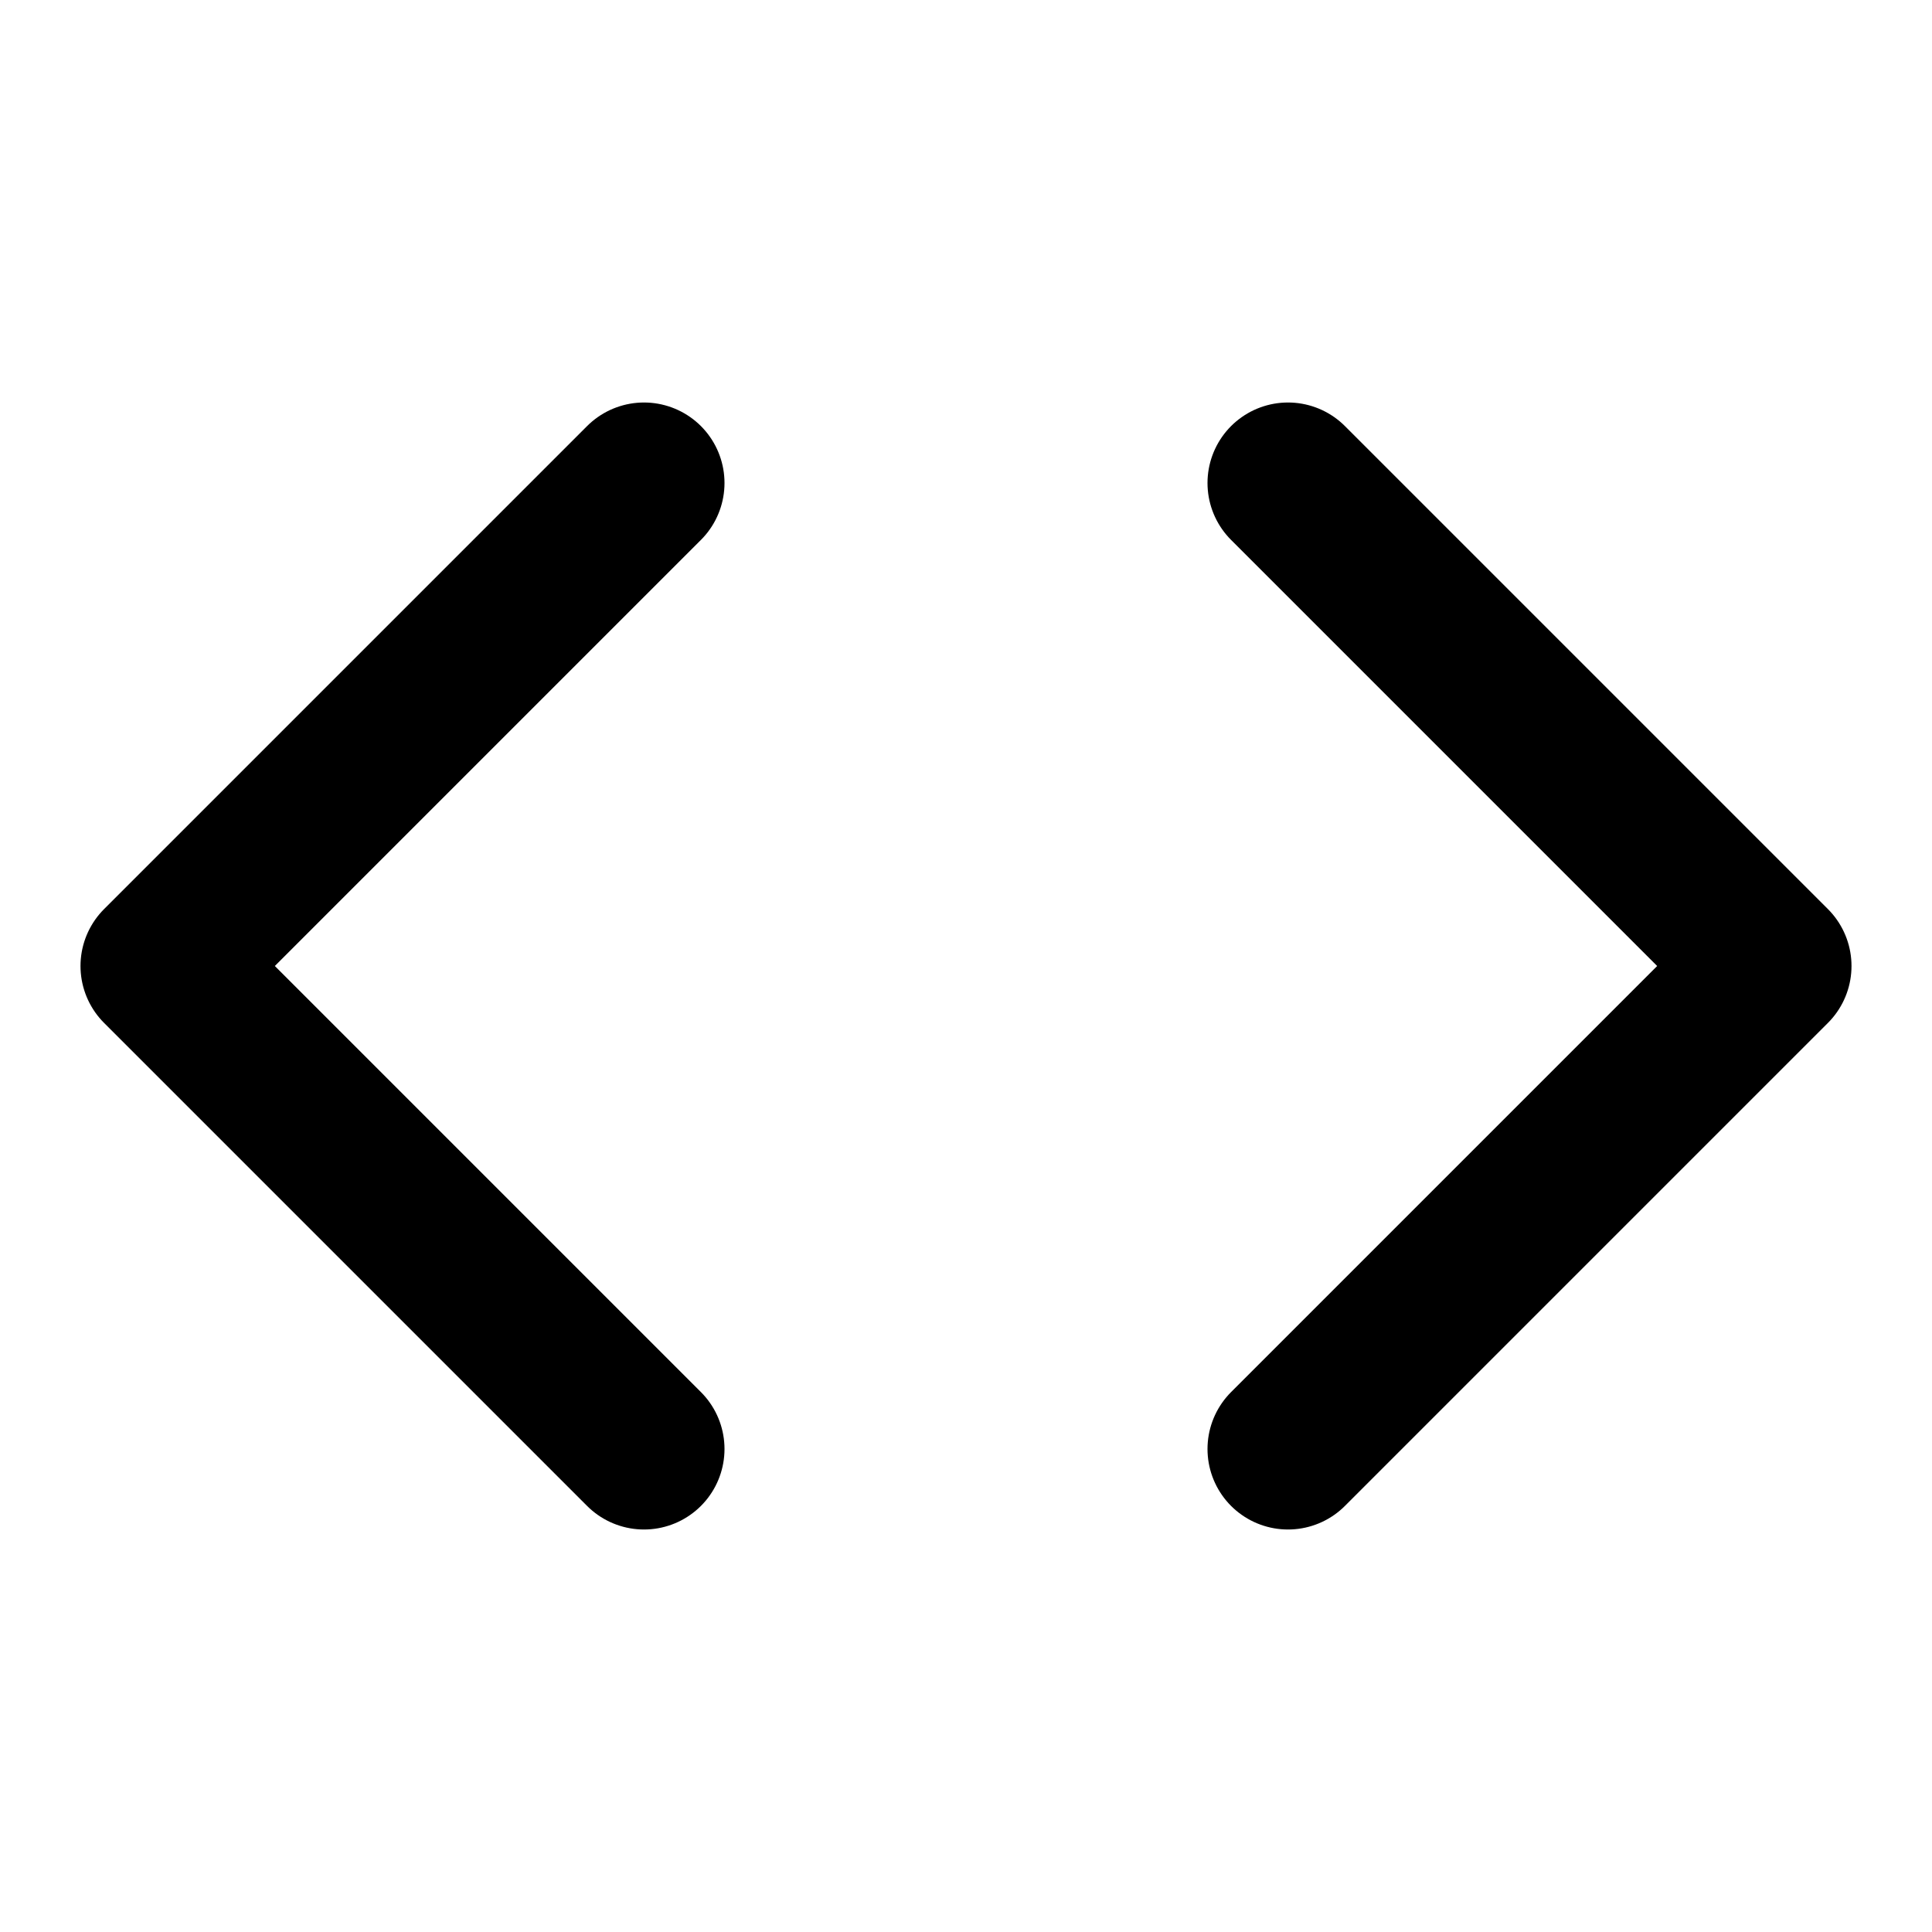
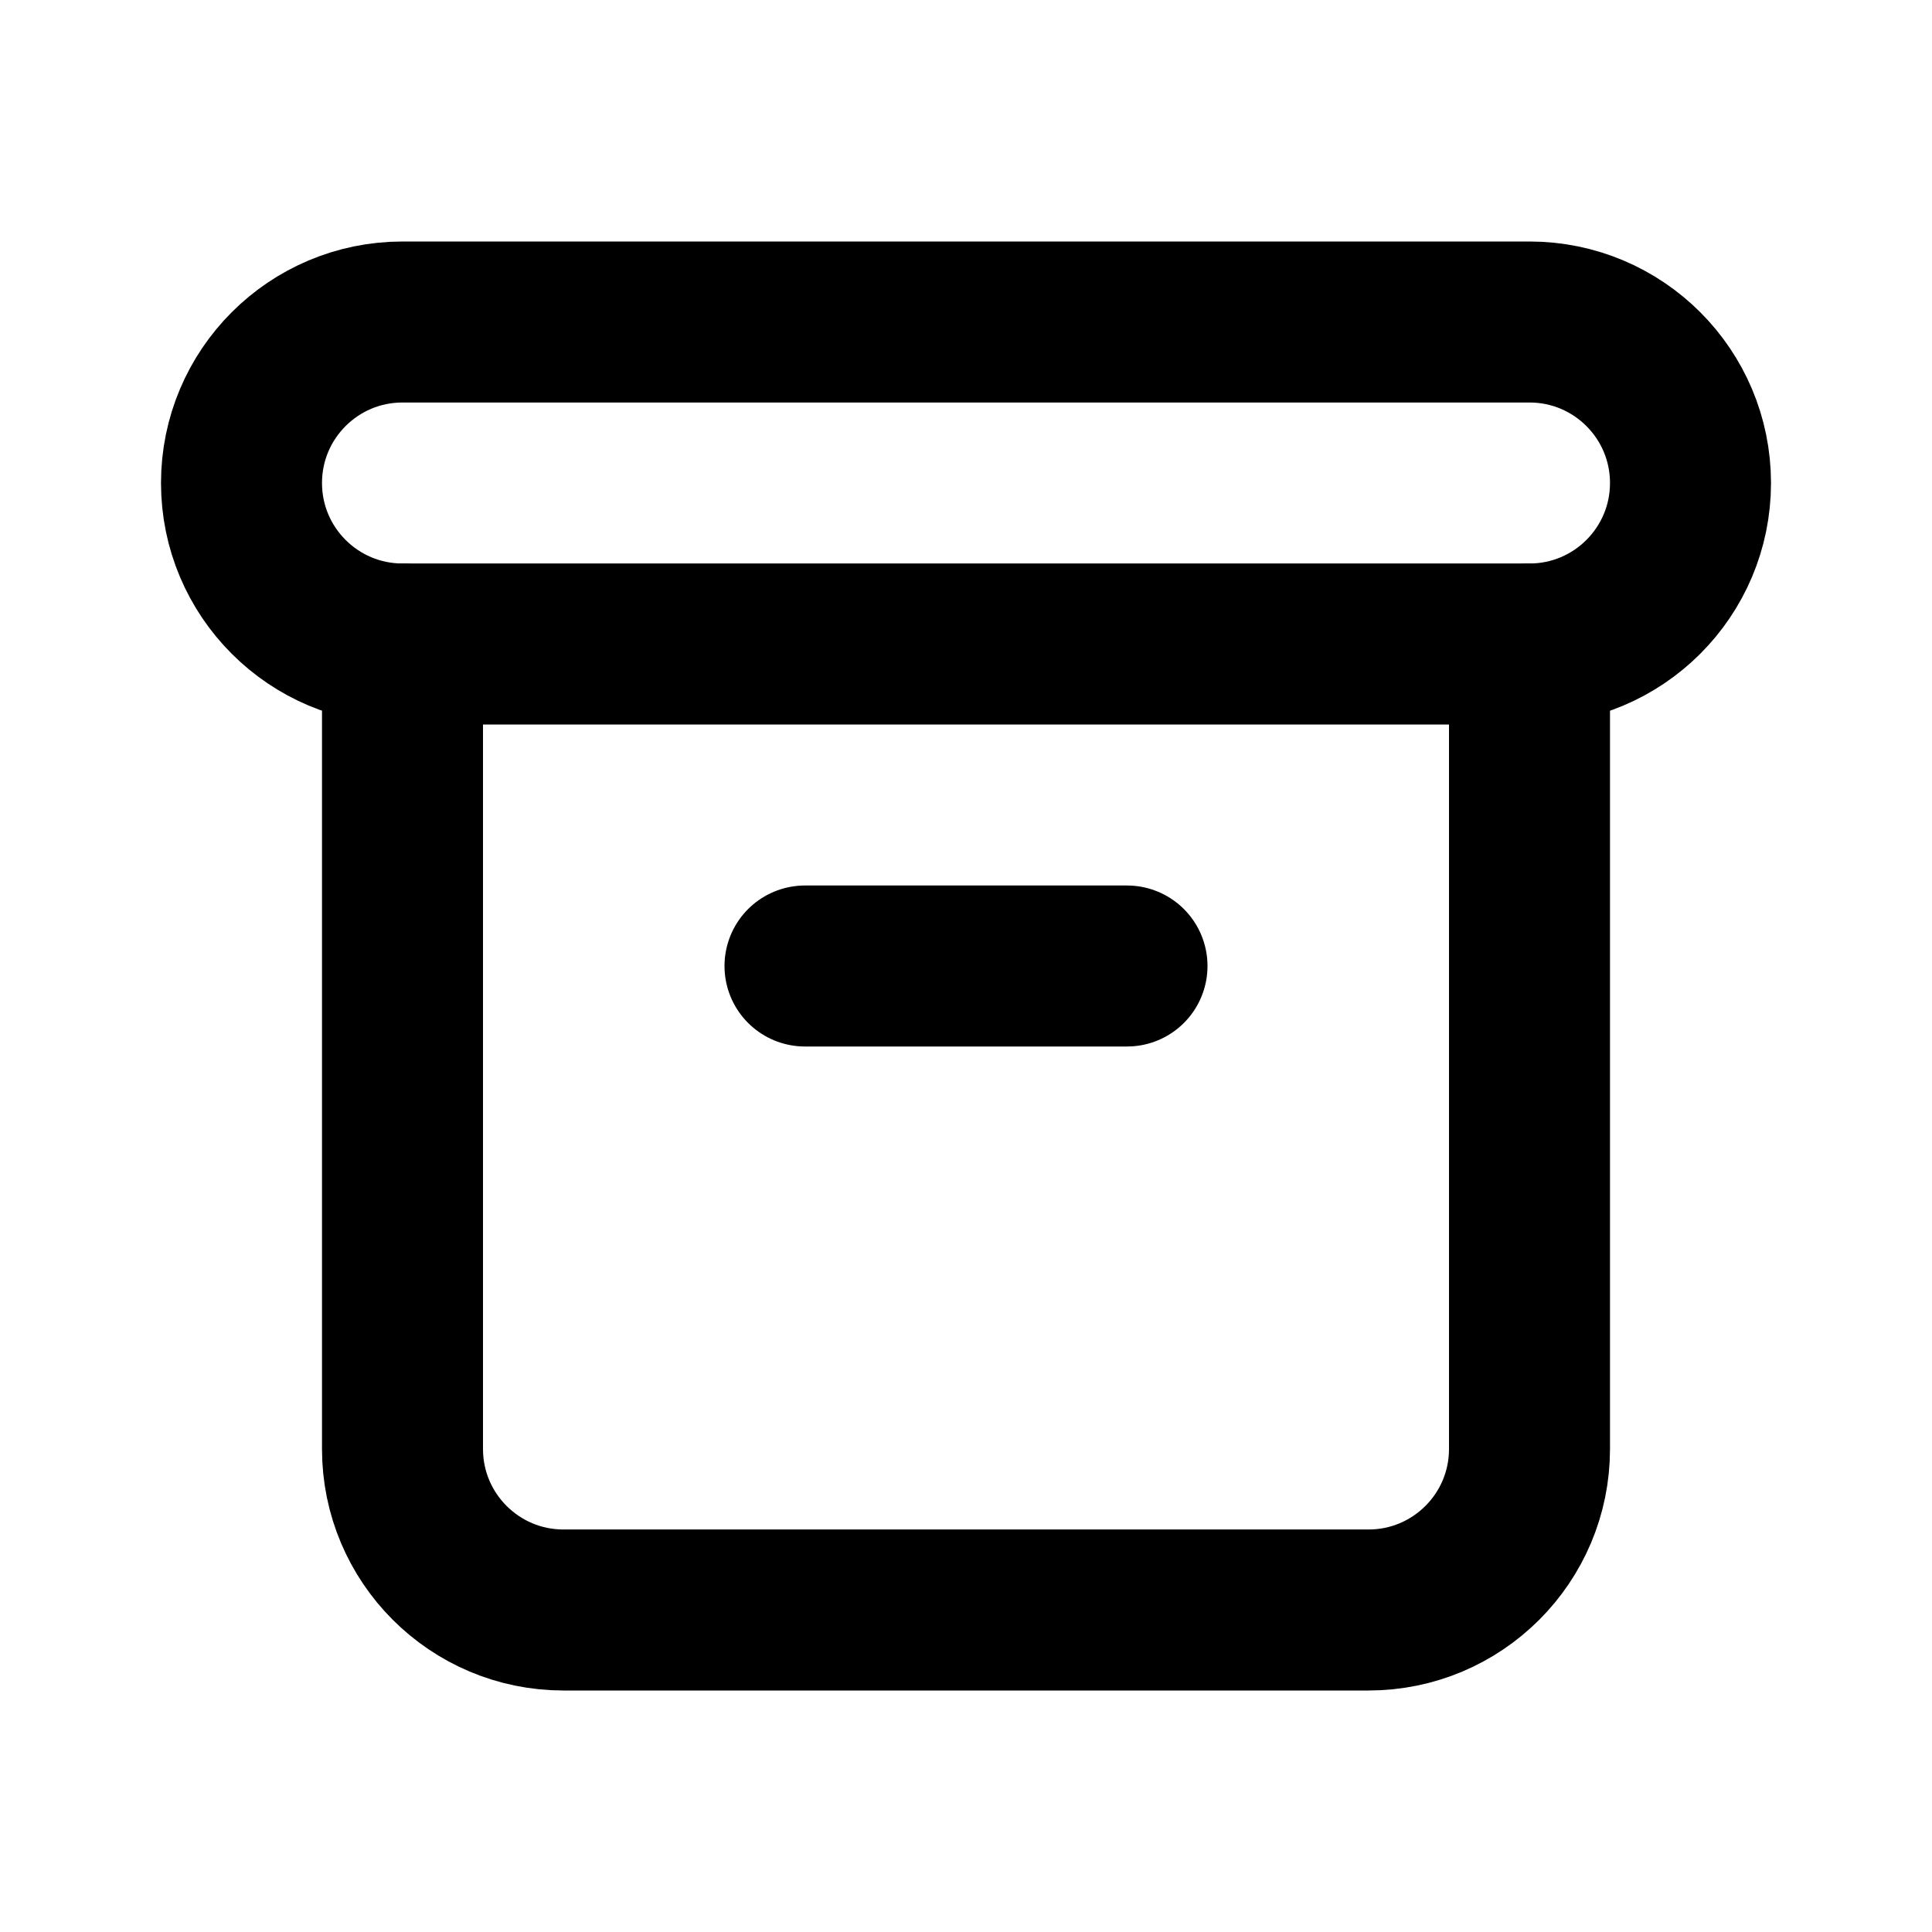
<svg xmlns="http://www.w3.org/2000/svg" viewBox="0 0 24 24" fill="none" stroke="currentColor" stroke-width="2" stroke-linecap="round" stroke-linejoin="round">
-   <polyline points="16 18 22 12 16 6" />
-   <polyline points="8 6 2 12 8 18" />
+   <rect x="3" y="4" width="18" height="4" rx="2" />
+   <path d="M5 8v10a2 2 0 0 0 2 2h10a2 2 0 0 0 2-2V8" />
+   <line x1="10" y1="12" x2="14" y2="12" />
</svg>
